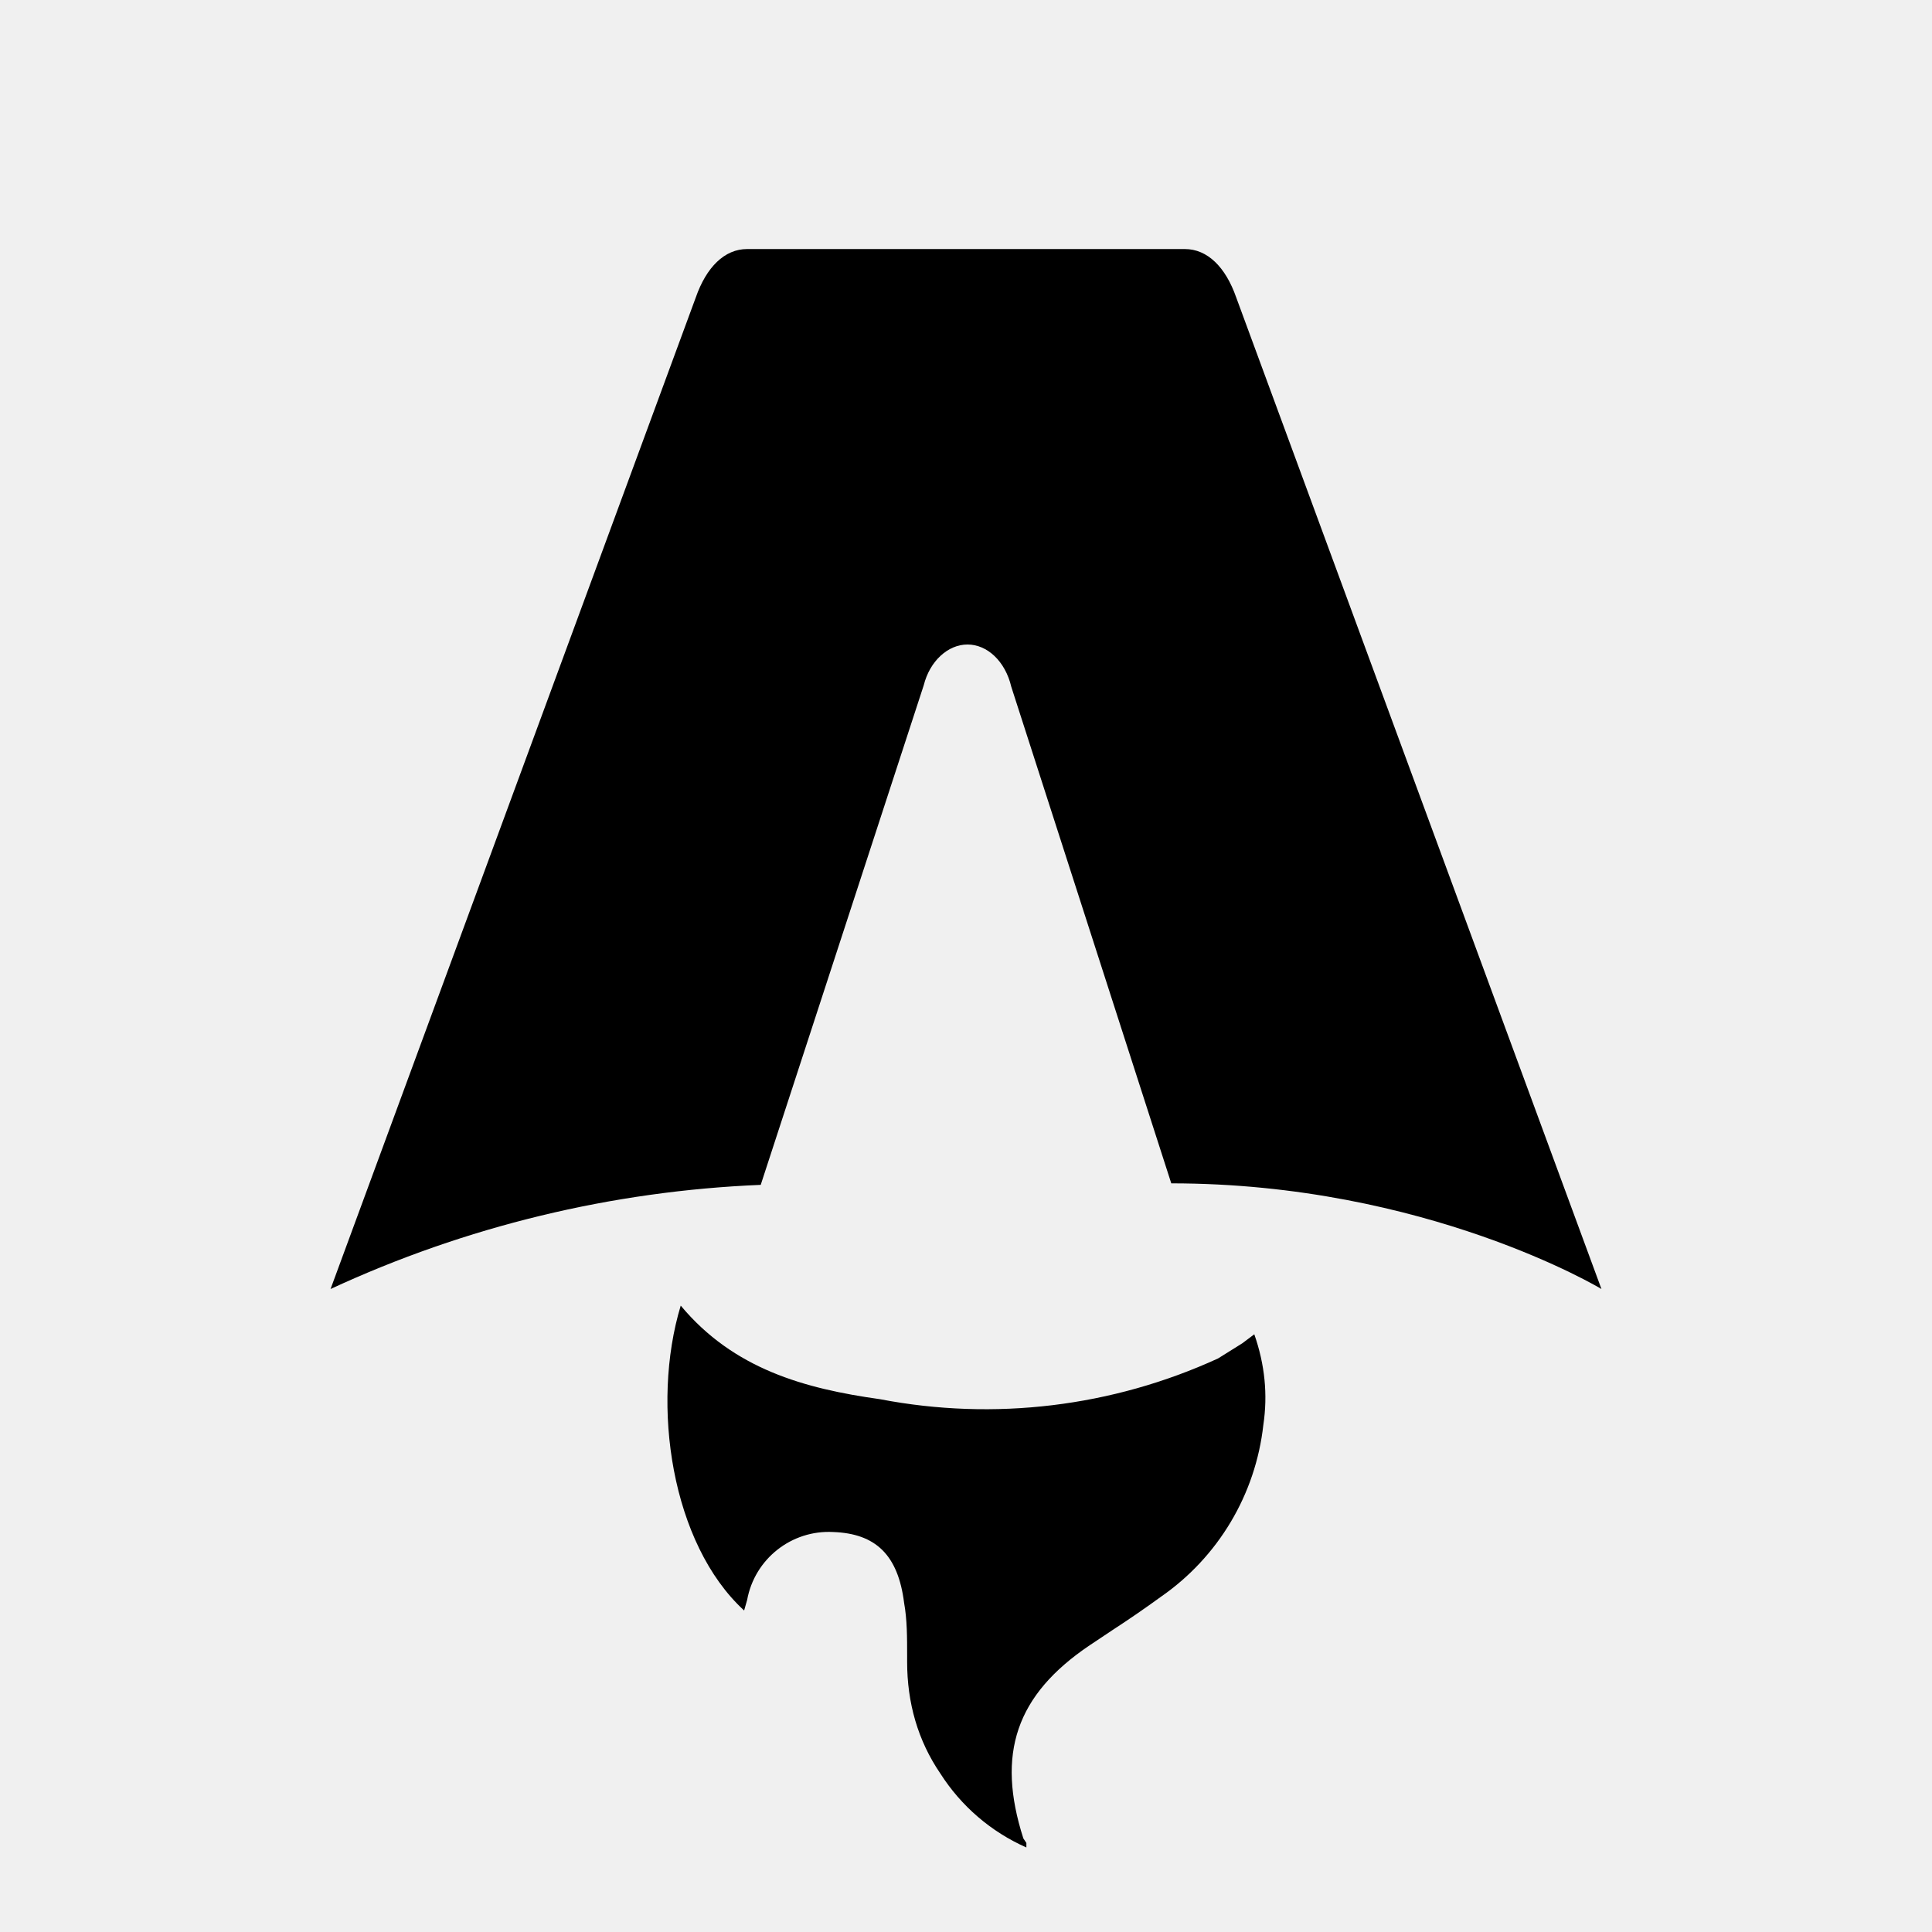
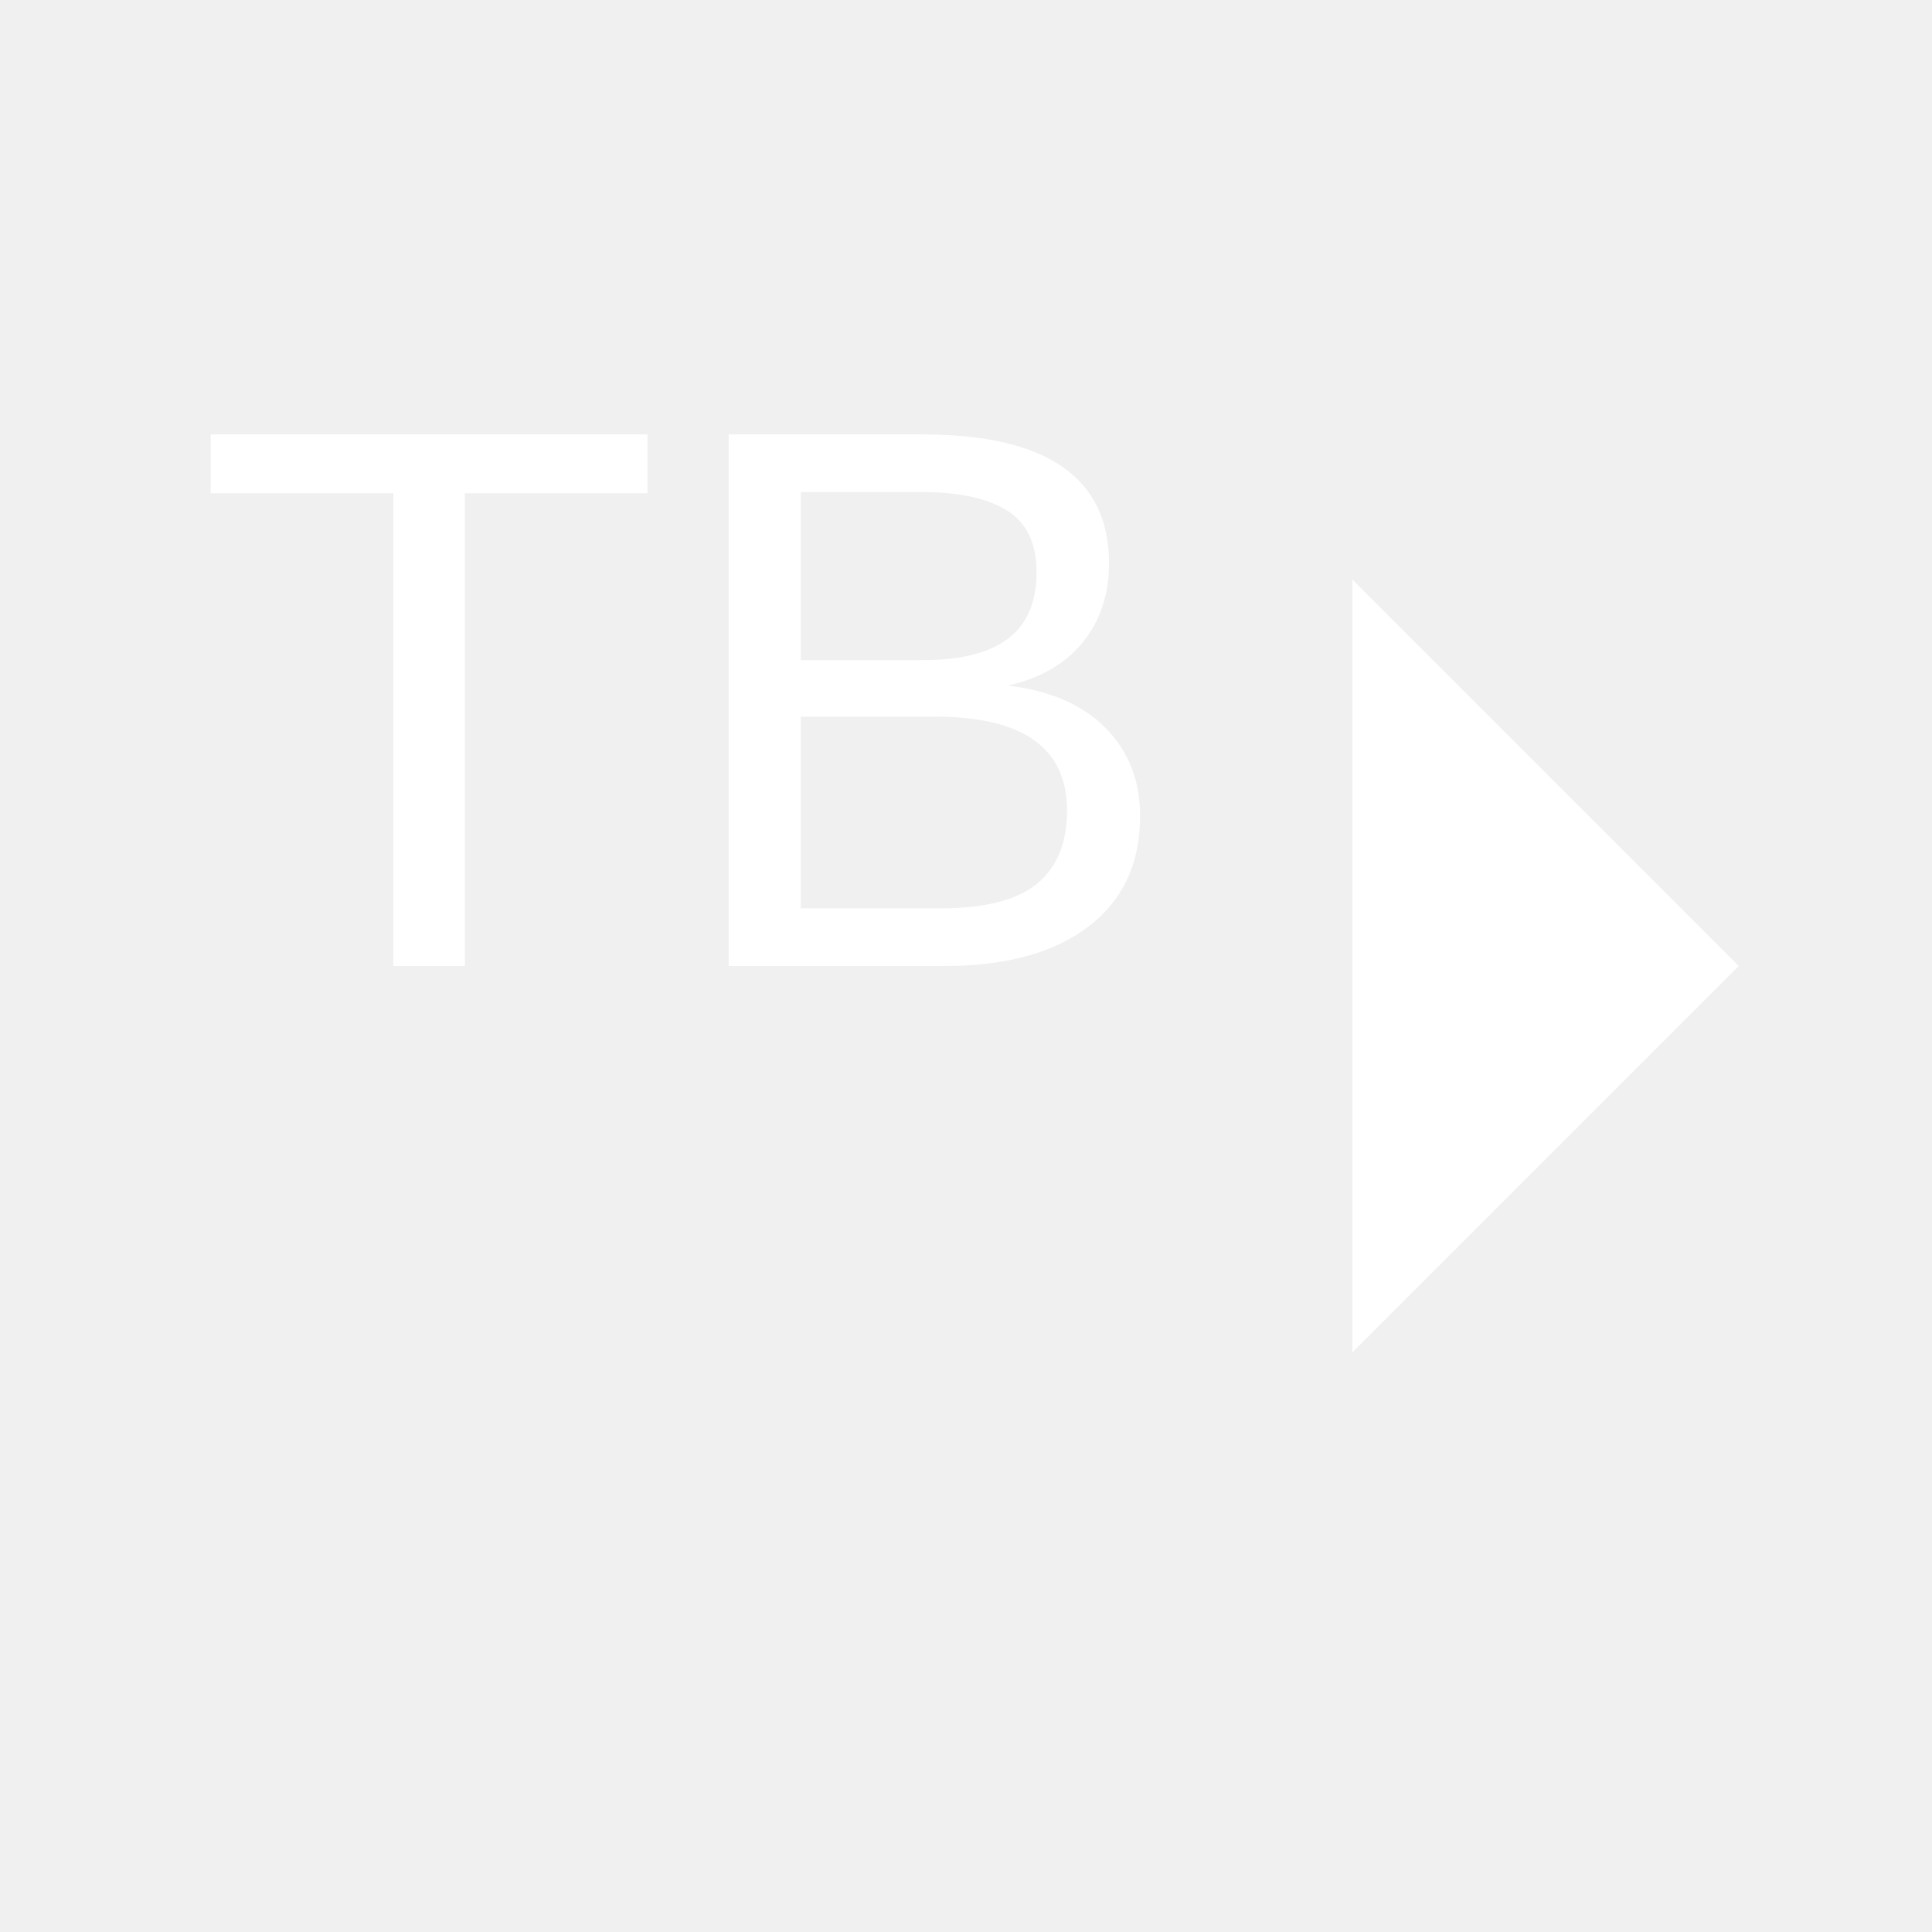
- <svg xmlns="http://www.w3.org/2000/svg" fill="none" viewBox="0 0 128 128">
-   <path d="M50.4 78.5a75.1 75.1 0 0 0-28.5 6.9l24.2-65.7c.7-2 1.9-3.2 3.4-3.2h29c1.5 0 2.7 1.2 3.4 3.2l24.2 65.7s-11.6-7-28.5-7L67 45.5c-.4-1.7-1.6-2.8-2.9-2.8-1.3 0-2.5 1.1-2.9 2.7L50.4 78.5Zm-1.1 28.2Zm-4.2-20.2c-2 6.6-.6 15.8 4.2 20.2a17.5 17.5 0 0 1 .2-.7 5.5 5.5 0 0 1 5.7-4.5c2.8.1 4.3 1.5 4.7 4.7.2 1.1.2 2.3.2 3.5v.4c0 2.7.7 5.2 2.2 7.4a13 13 0 0 0 5.7 4.9v-.3l-.2-.3c-1.8-5.6-.5-9.5 4.4-12.8l1.5-1a73 73 0 0 0 3.2-2.2 16 16 0 0 0 6.8-11.4c.3-2 .1-4-.6-6l-.8.6-1.6 1a37 37 0 0 1-22.4 2.7c-5-.7-9.7-2-13.2-6.2Z" />
-   <style>
-         path { fill: #000; }
-         @media (prefers-color-scheme: dark) {
-             path { fill: #FFF; }
-         }
-     </style>
+ <svg xmlns="http://www.w3.org/2000/svg" width="100" height="100">
+   <g>
+     <text x="10" y="50" font-family="Arial" font-size="40" fill="white">TB</text>
+     <polygon points="70,30 90,50 70,70" fill="white" />
+   </g>
</svg>
